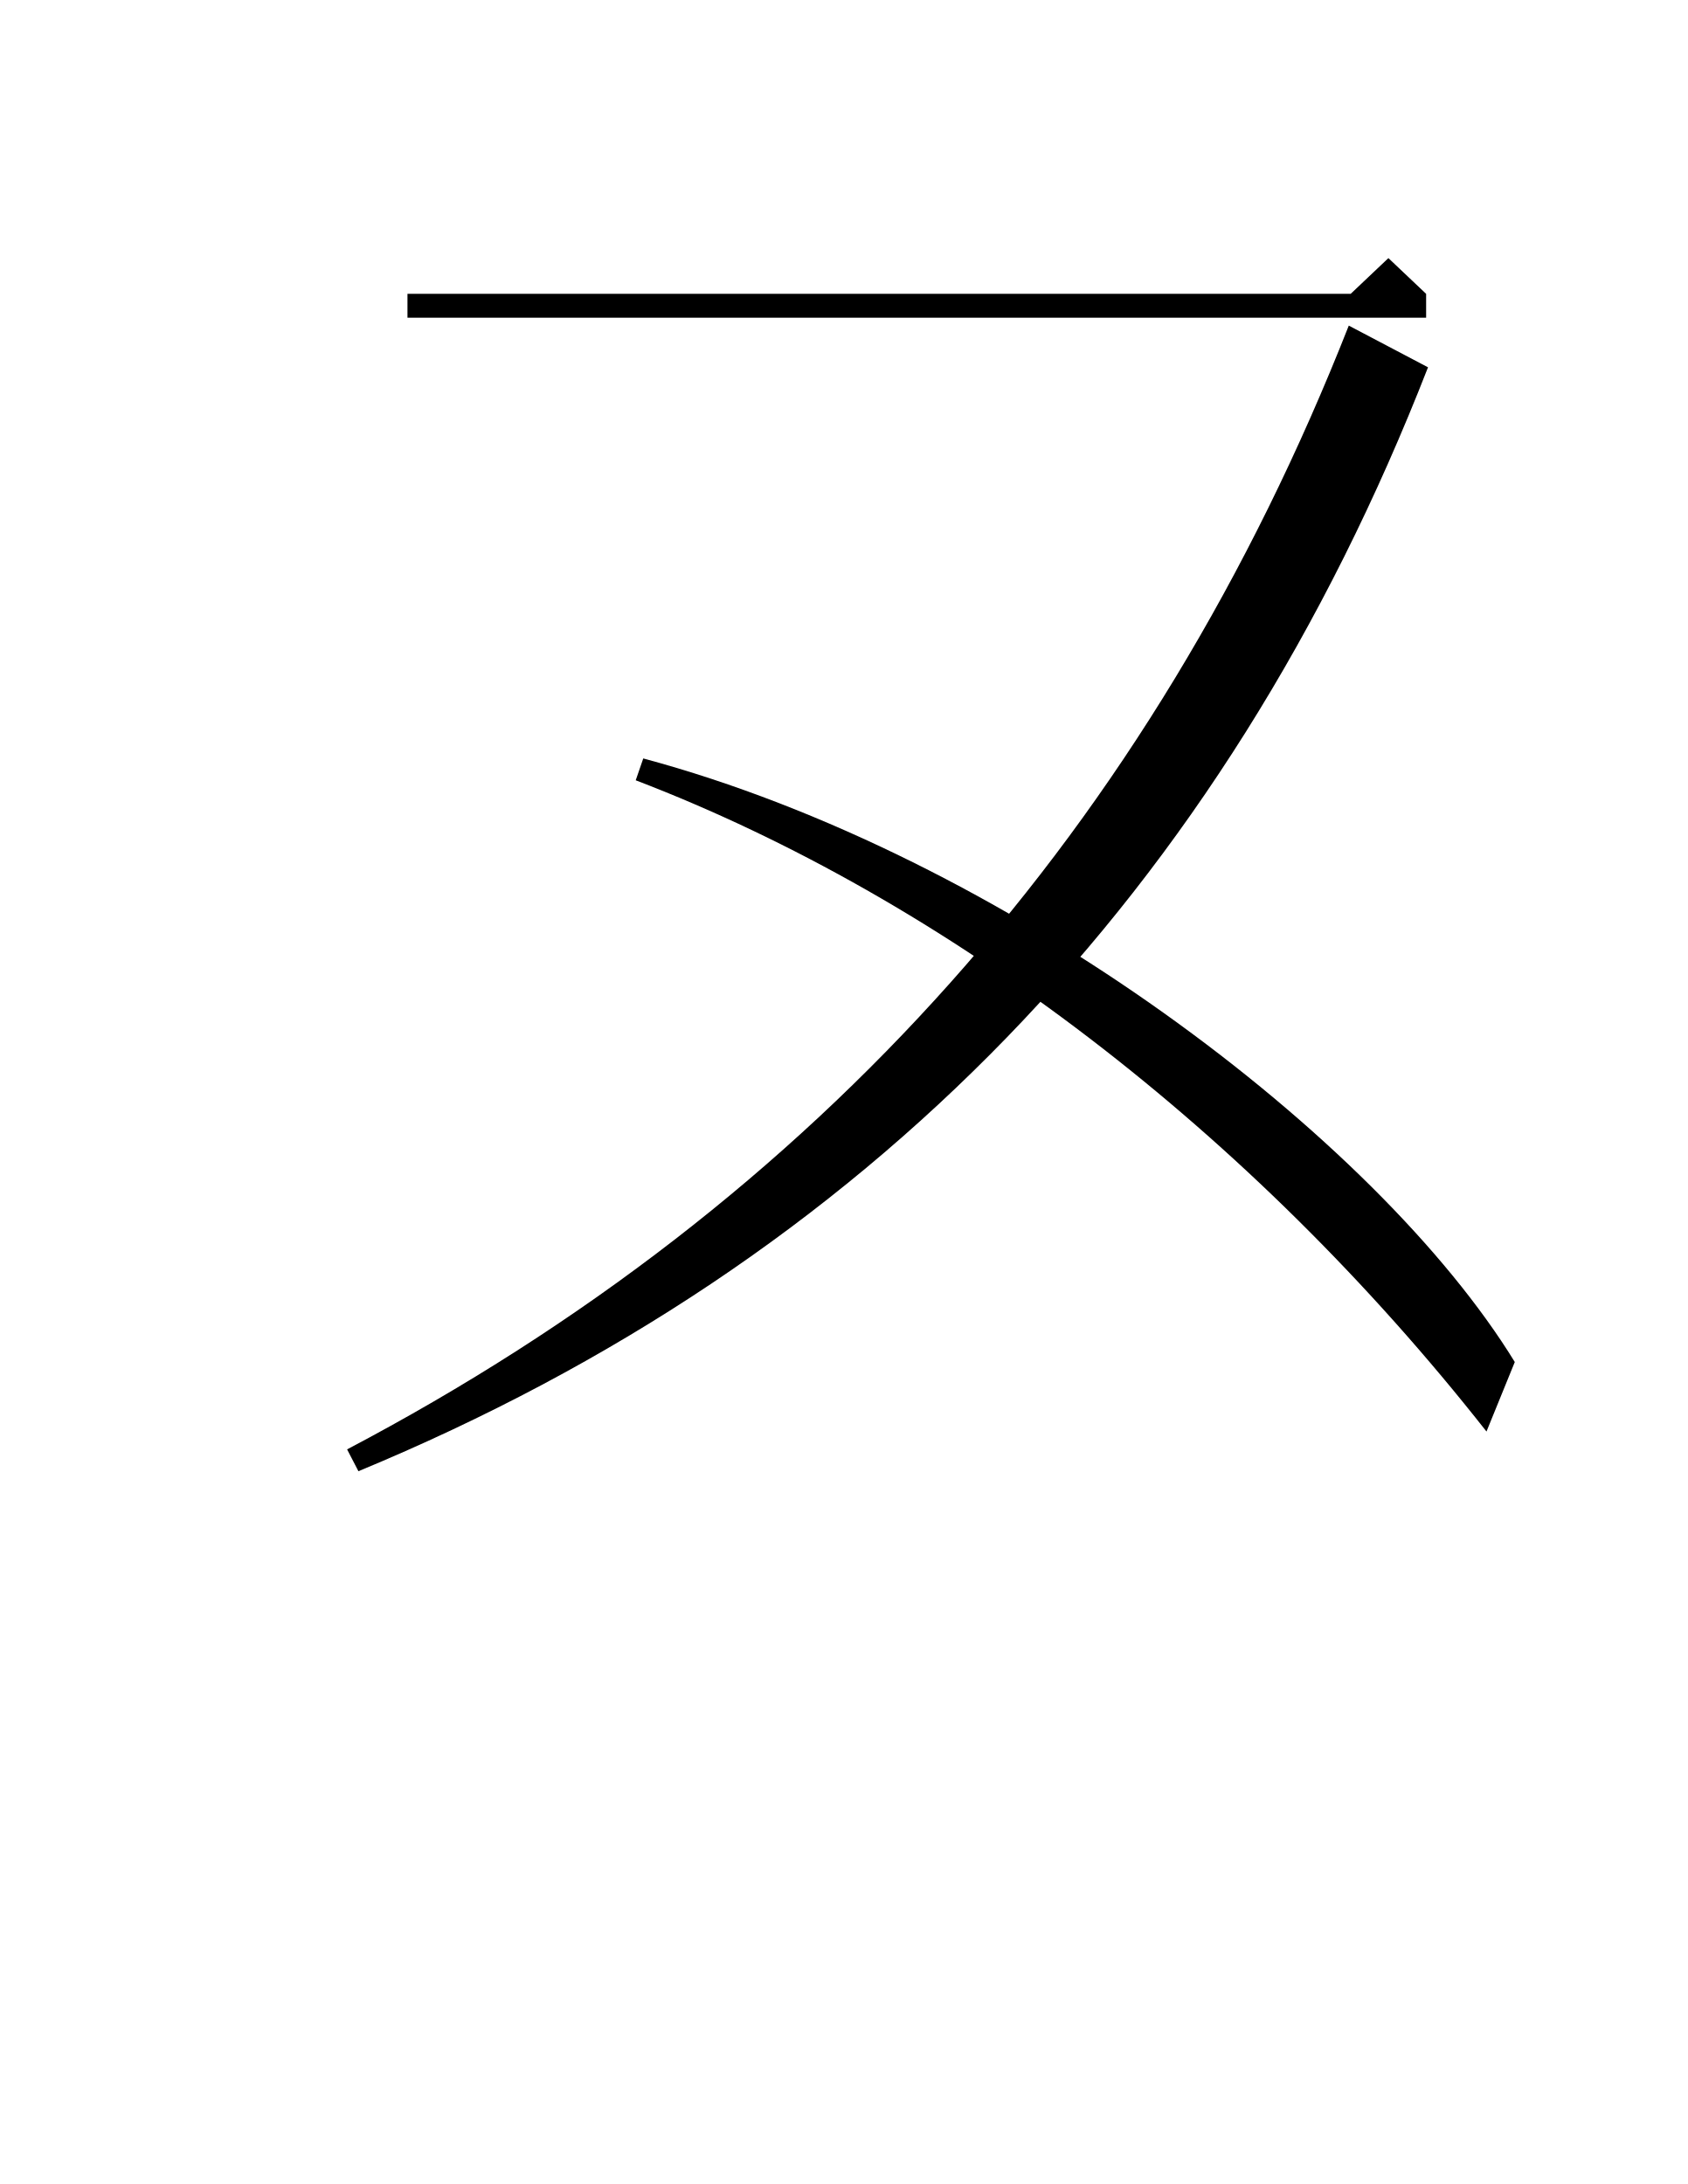
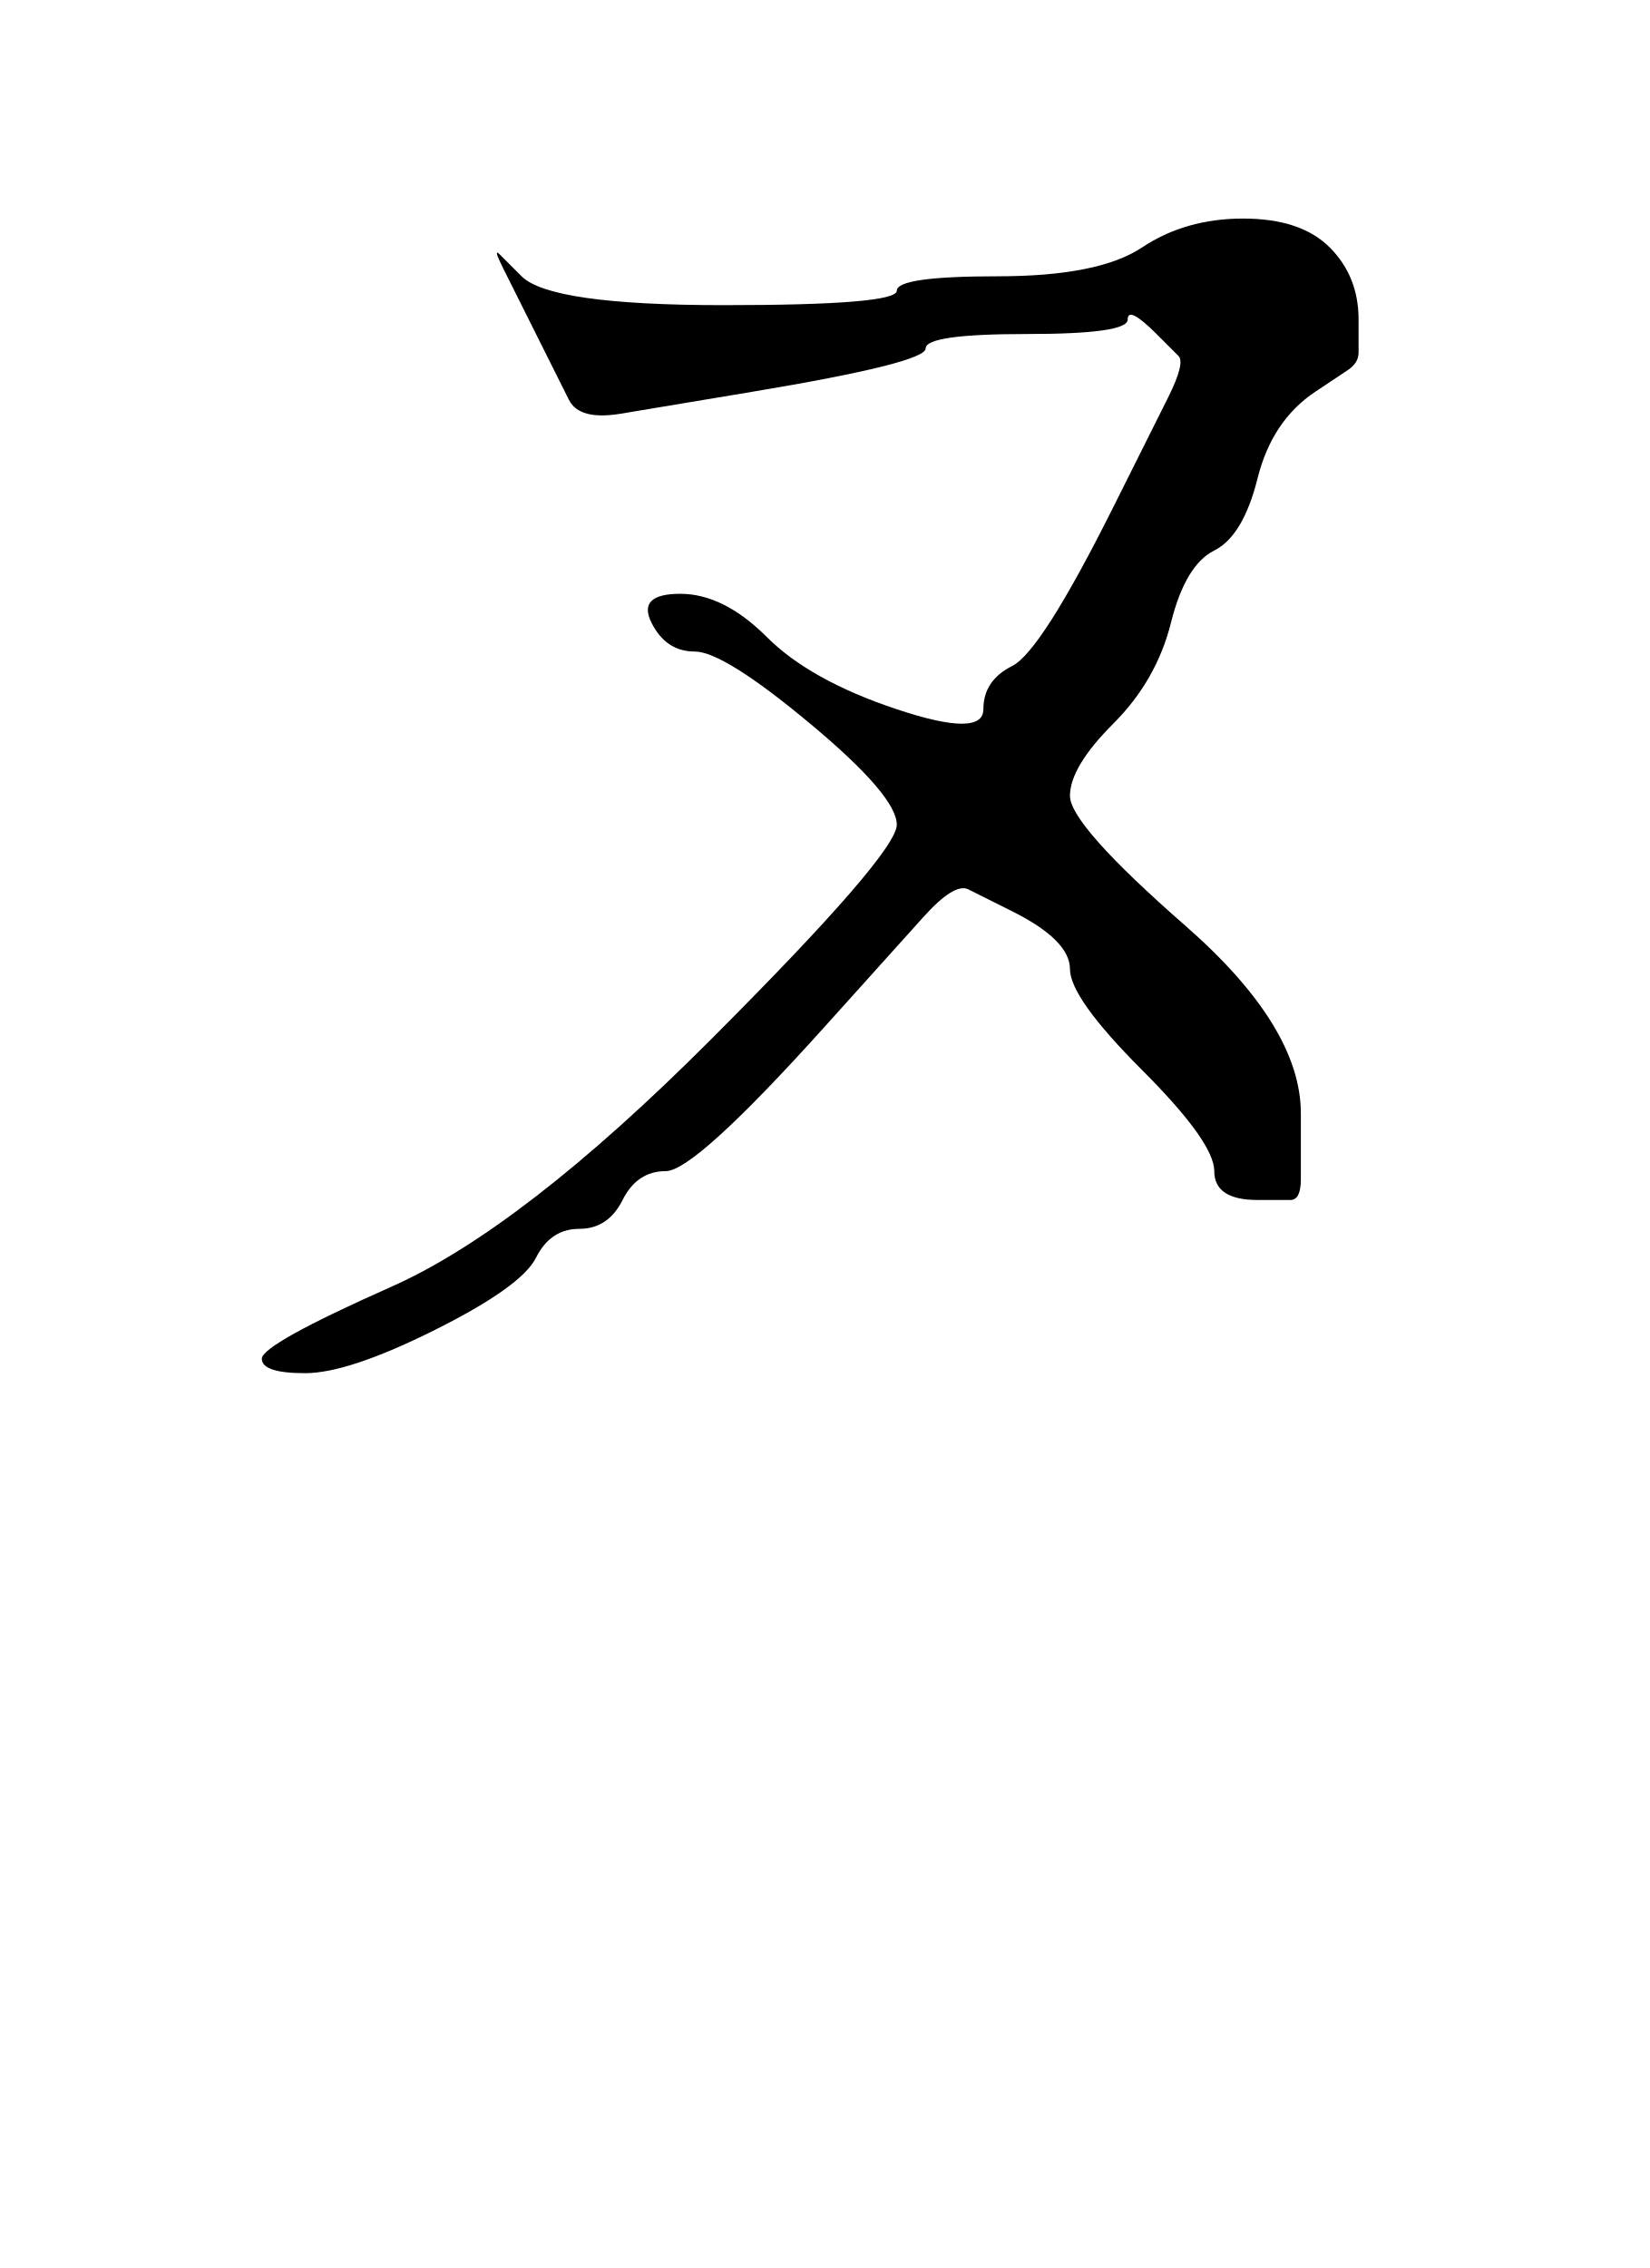
- <svg xmlns="http://www.w3.org/2000/svg" viewBox="0 0 850 1100">
+ <svg xmlns="http://www.w3.org/2000/svg" viewBox="0 0 800 1100">
  <g transform="translate(0 820) scale(1 -1)">
-     <path d="M205.2 660.0H718.2V672.0L699.2 690.0L680.2 672.0H205.2V660.0ZM679.25 656.0Q530.1 277.0 174.8 90.0L180.5 79.0Q564.3 238.0 719.15 635.0L679.25 656.0ZM323.95 438.0 320.15 427.0C476.9 367.0 629.85 250.0 748.6 99.0L762.85 134.0C693.5 247.0 506.35 389.0 323.95 438.0Z" fill="black" fill-rule="nonzero" />
+     <path d="M127.0 161.0Q127.0 154.0 148.0 154.0Q169.0 154.0 211.0 175.0Q253.0 196.0 260.0 210.0Q267.0 224.0 281.0 224.0Q295.0 224.0 302.0 238.0Q309.0 252.0 323.0 252.0Q337.0 252.0 400.0 322.0L447.88 375.2Q463.0 392.0 469.72 388.64L491.0 378.0Q519.0 364.0 519.0 350.0Q519.0 336.0 554.0 301.0Q589.0 266.0 589.0 252.0Q589.0 238.0 610.0 238.0H625.96Q631.0 238.0 631.0 248.08V280.0Q631.0 322.0 575.0 371.0Q519.0 420.0 519.0 434.0Q519.0 448.0 540.0 469.0Q561.0 490.0 568.0 518.0Q575.0 546.0 589.0 553.0Q603.0 560.0 610.0 588.0Q617.0 616.0 638.0 630.0L653.96 640.64Q659.0 644.0 659.0 649.04V665.0Q659.0 686.0 645.0 700.0Q631.0 714.0 603.0 714.0Q575.0 714.0 554.0 700.0Q533.0 686.0 484.0 686.0Q435.0 686.0 435.0 679.0Q435.0 672.0 351.0 672.0Q267.0 672.0 253.0 686.0L242.36 696.64Q239.0 700.0 244.04 689.92L275.96 626.08Q281.0 616.0 301.16 619.36L365.0 630.0Q449.0 644.0 449.0 651.0Q449.0 658.0 498.0 658.0Q547.0 658.0 547.0 665.0Q547.0 672.0 561.0 658.0L571.64 647.36Q575.0 644.0 566.6 627.2L540.0 574.0Q505.0 504.0 491.0 497.0Q477.0 490.0 477.0 476.0Q477.0 462.0 435.0 476.0Q393.0 490.0 372.0 511.0Q351.0 532.0 330.0 532.0Q309.0 532.0 316.0 518.0Q323.0 504.0 337.0 504.0Q351.0 504.0 393.0 469.0Q435.0 434.0 435.0 420.0Q435.0 406.0 344.0 315.0Q253.0 224.0 190.0 196.0Q127.0 168.0 127.0 161.0Z" fill="black" fill-rule="nonzero" />
  </g>
</svg>
